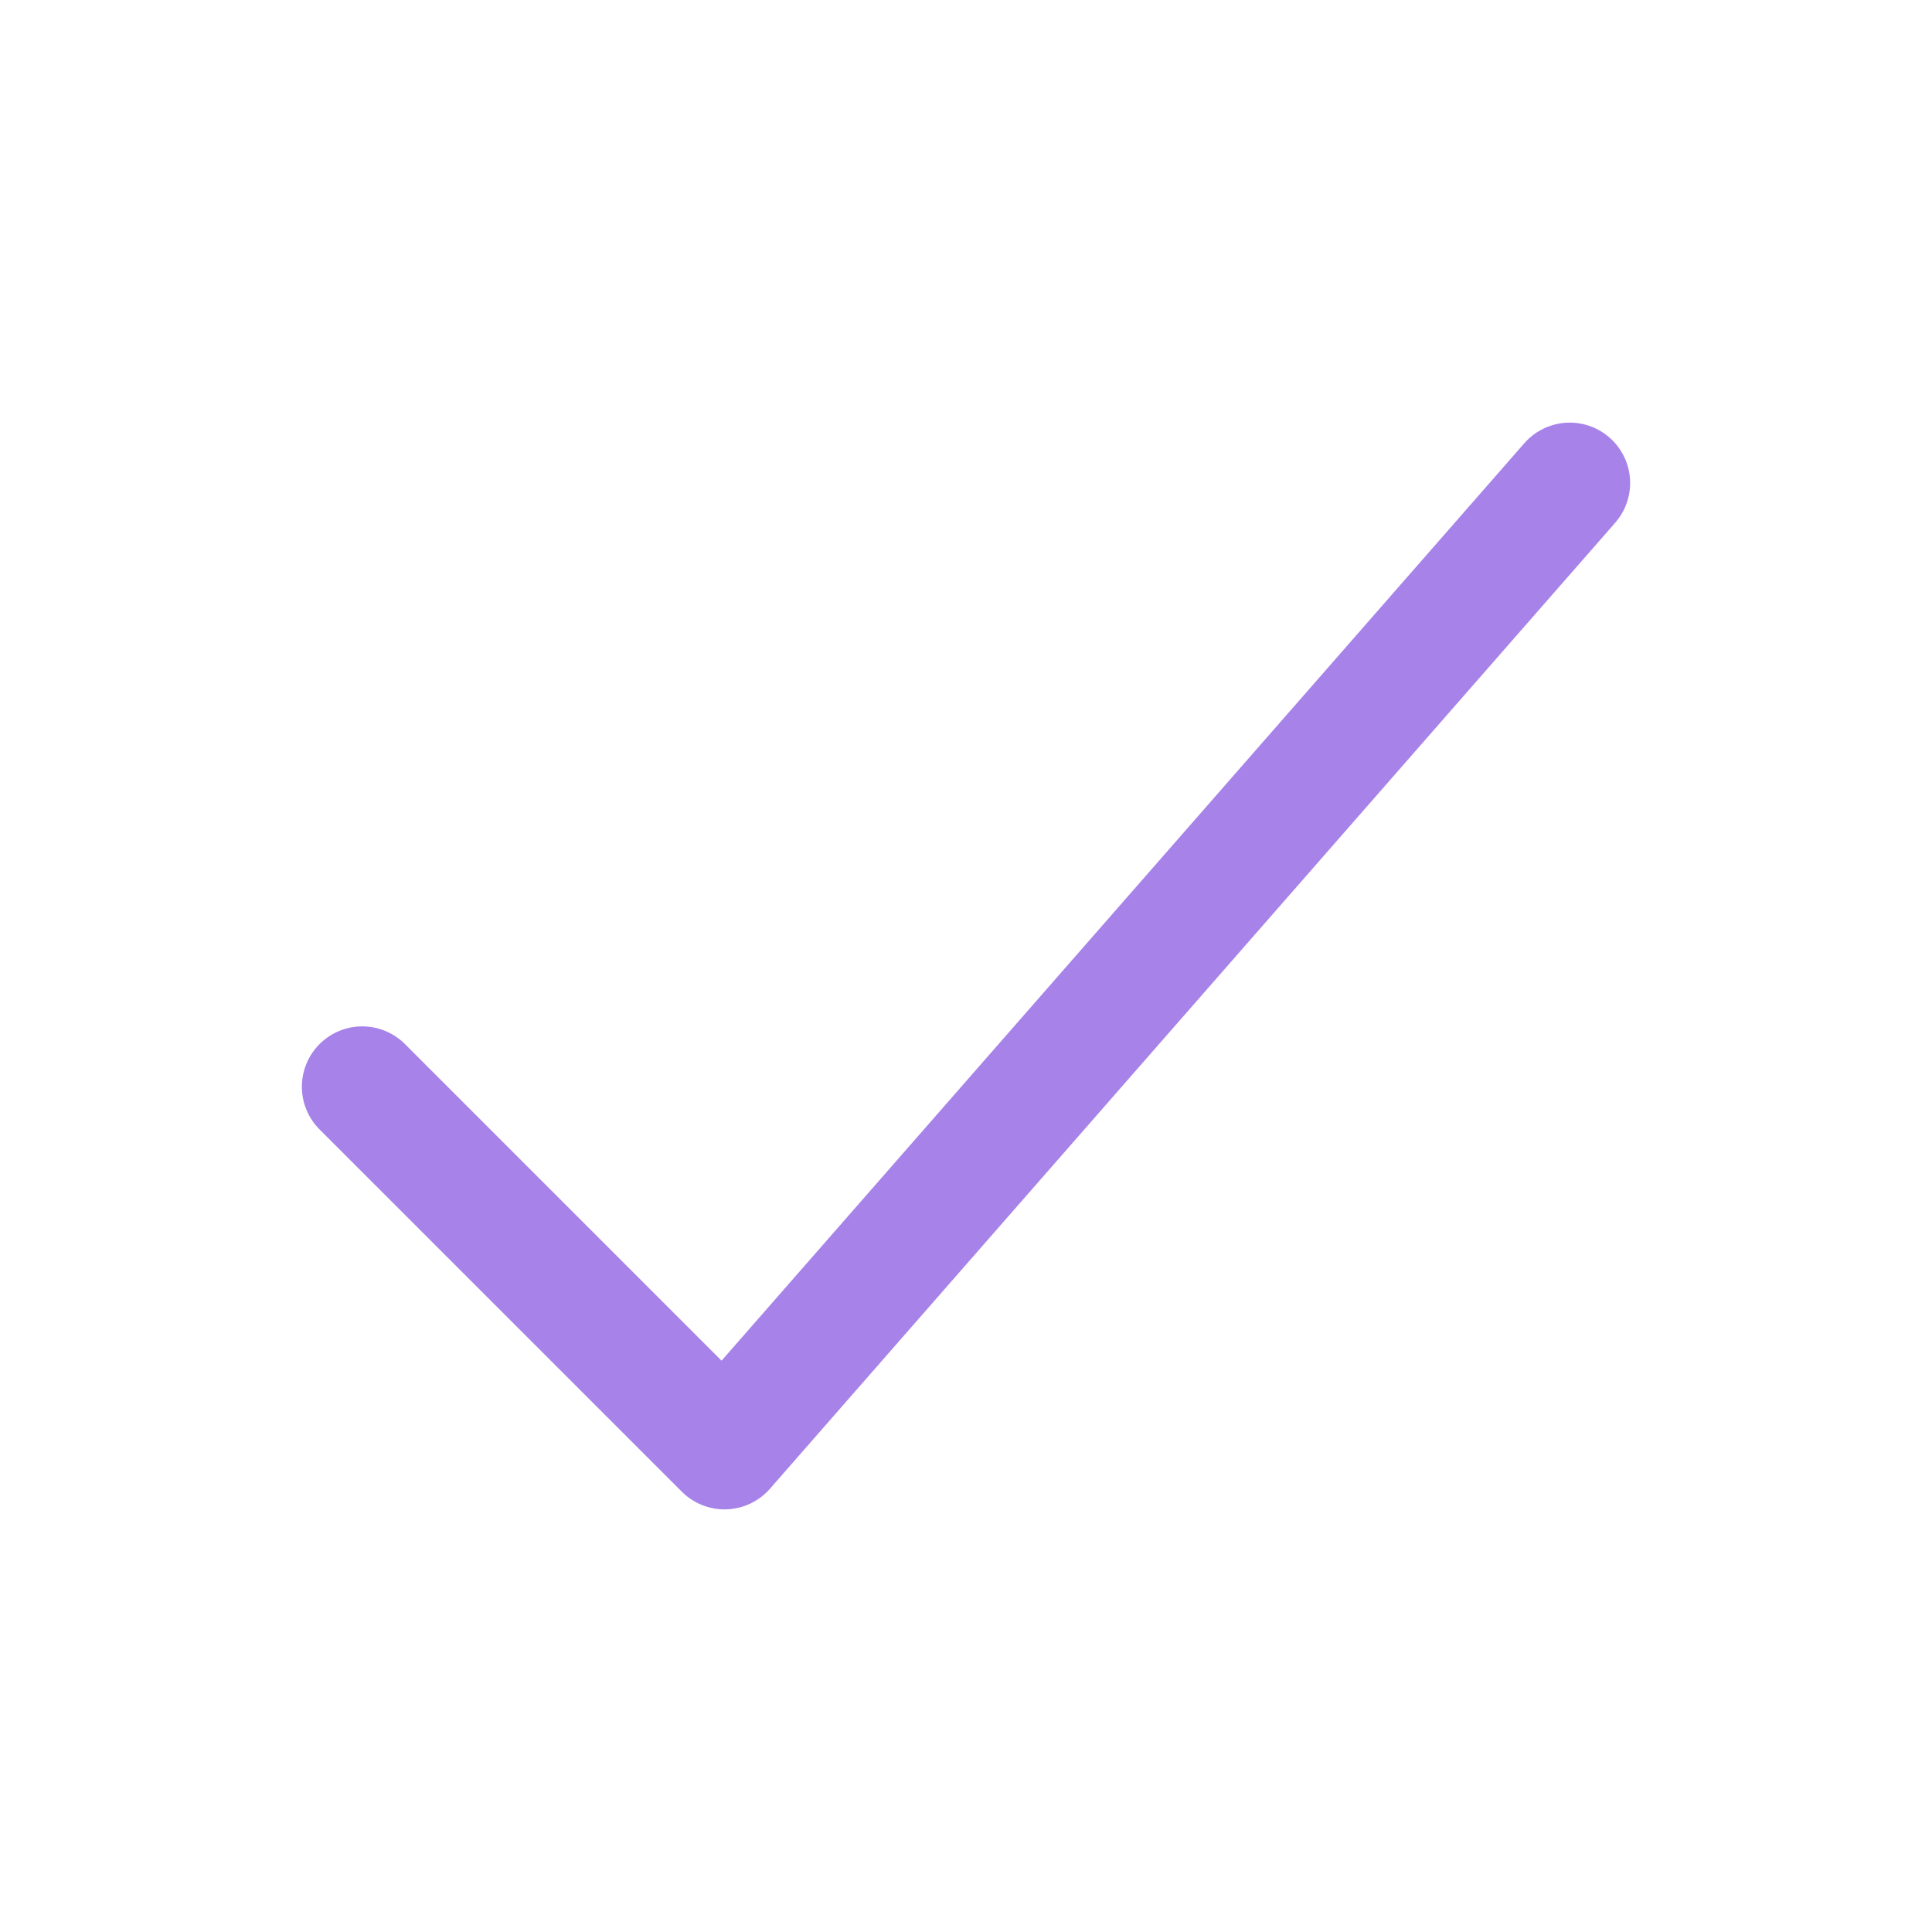
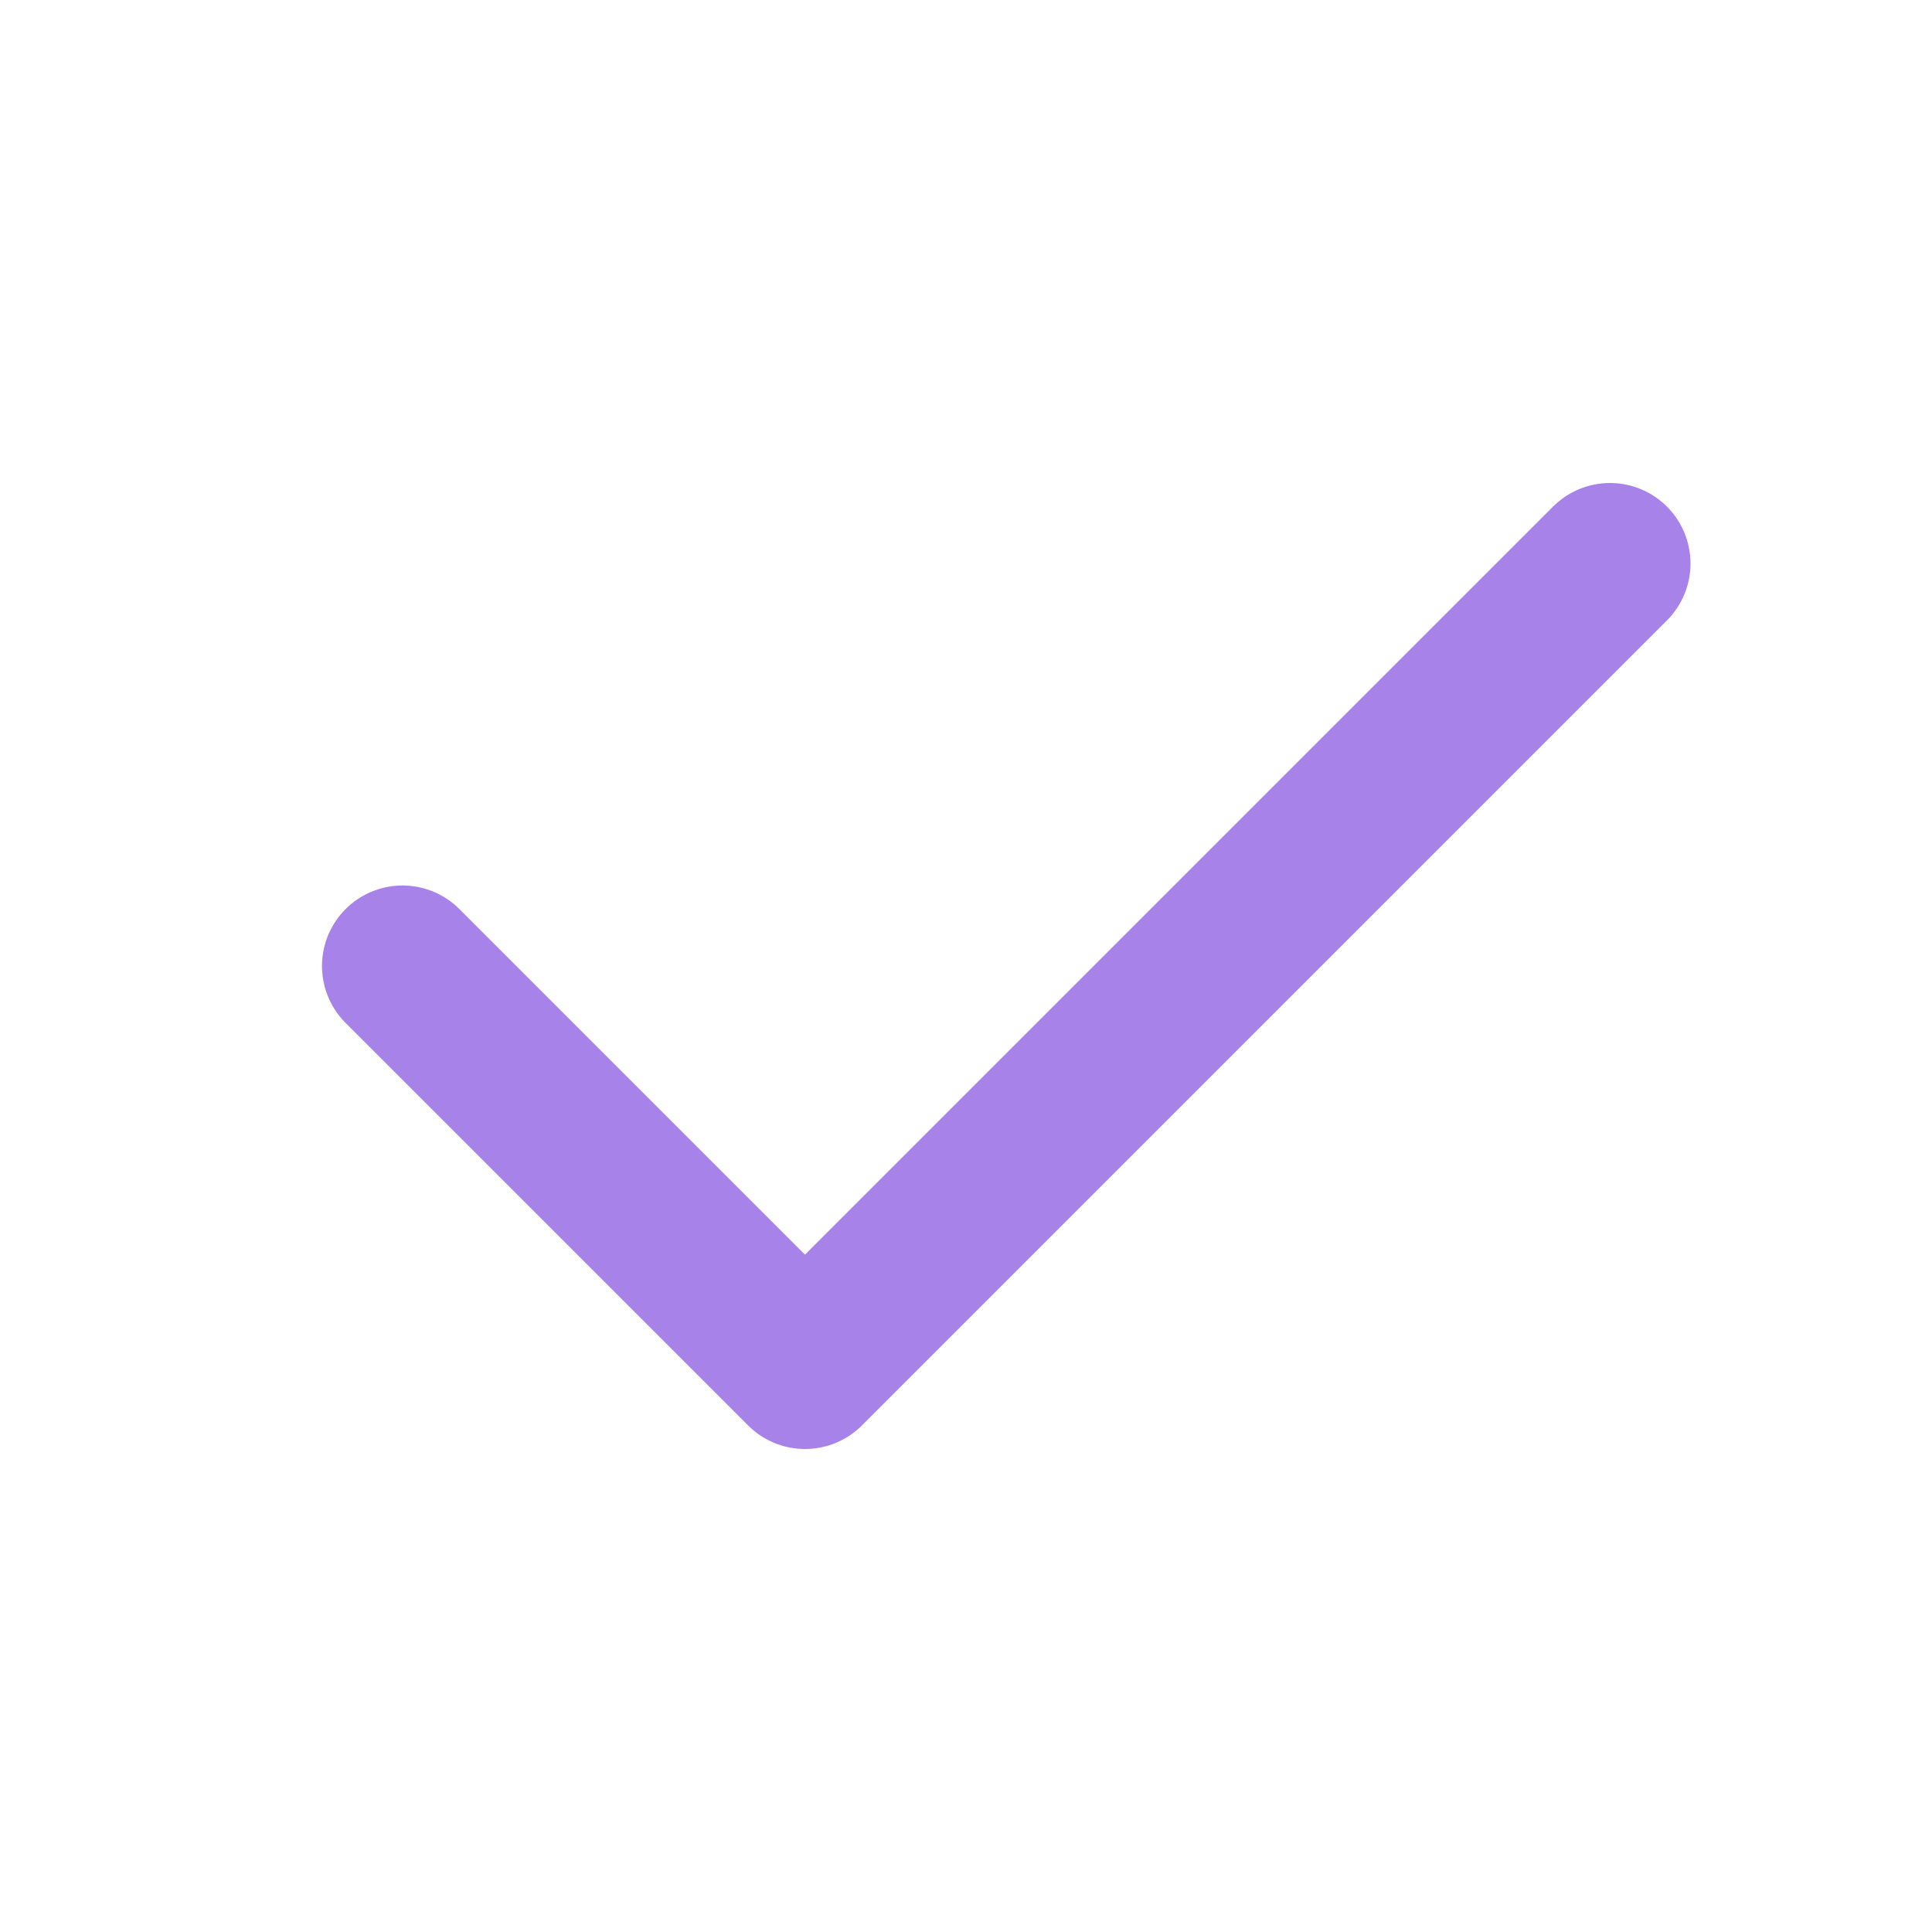
- <svg xmlns="http://www.w3.org/2000/svg" width="512" height="512" viewBox="0 0 512 512">
-   <polyline points="416 128 192 384 96 288" style="fill:none;stroke:#a782e9;stroke-linecap:round;stroke-linejoin:round;stroke-width:32px" />
+ <svg xmlns="http://www.w3.org/2000/svg" class="icon icon-tabler icon-tabler-check" width="24" height="24" viewBox="0 0 24 24" stroke-width="2" stroke="#a782e9" fill="none" stroke-linecap="round" stroke-linejoin="round">
+   <path stroke="none" d="M0 0h24v24H0z" fill="none" />
+   <path d="M5 12l5 5l10 -10" />
</svg>
